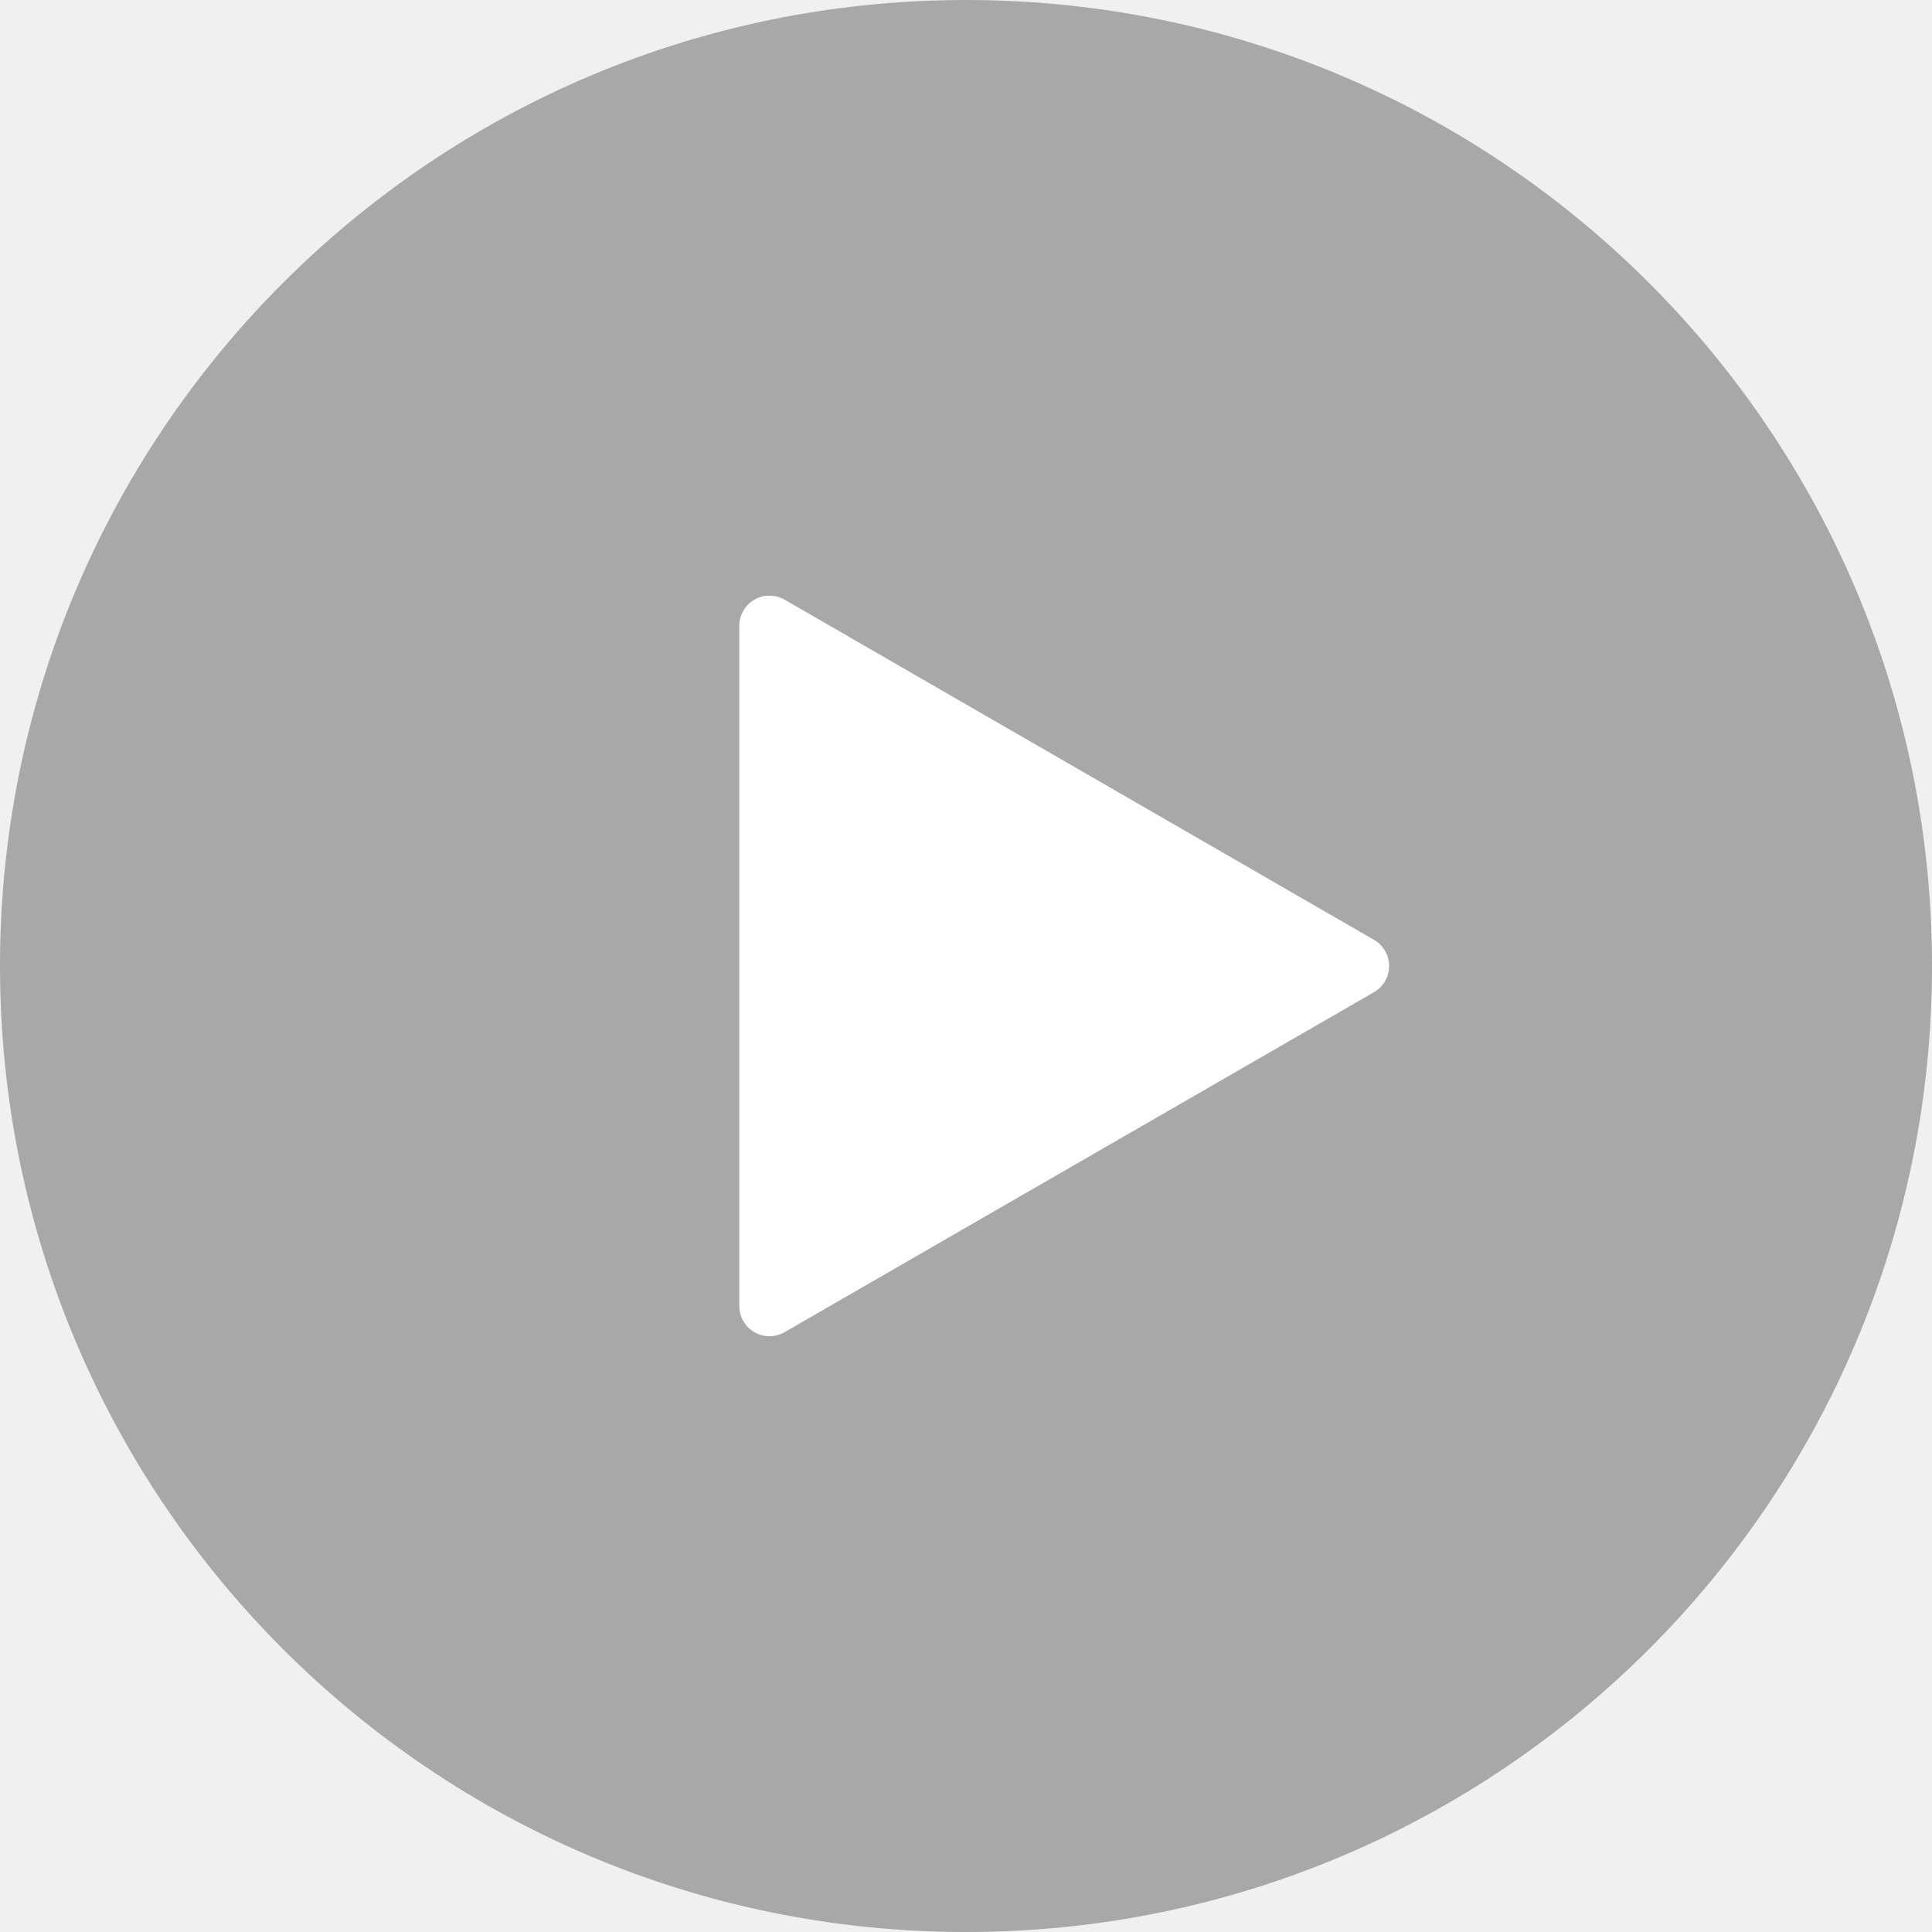
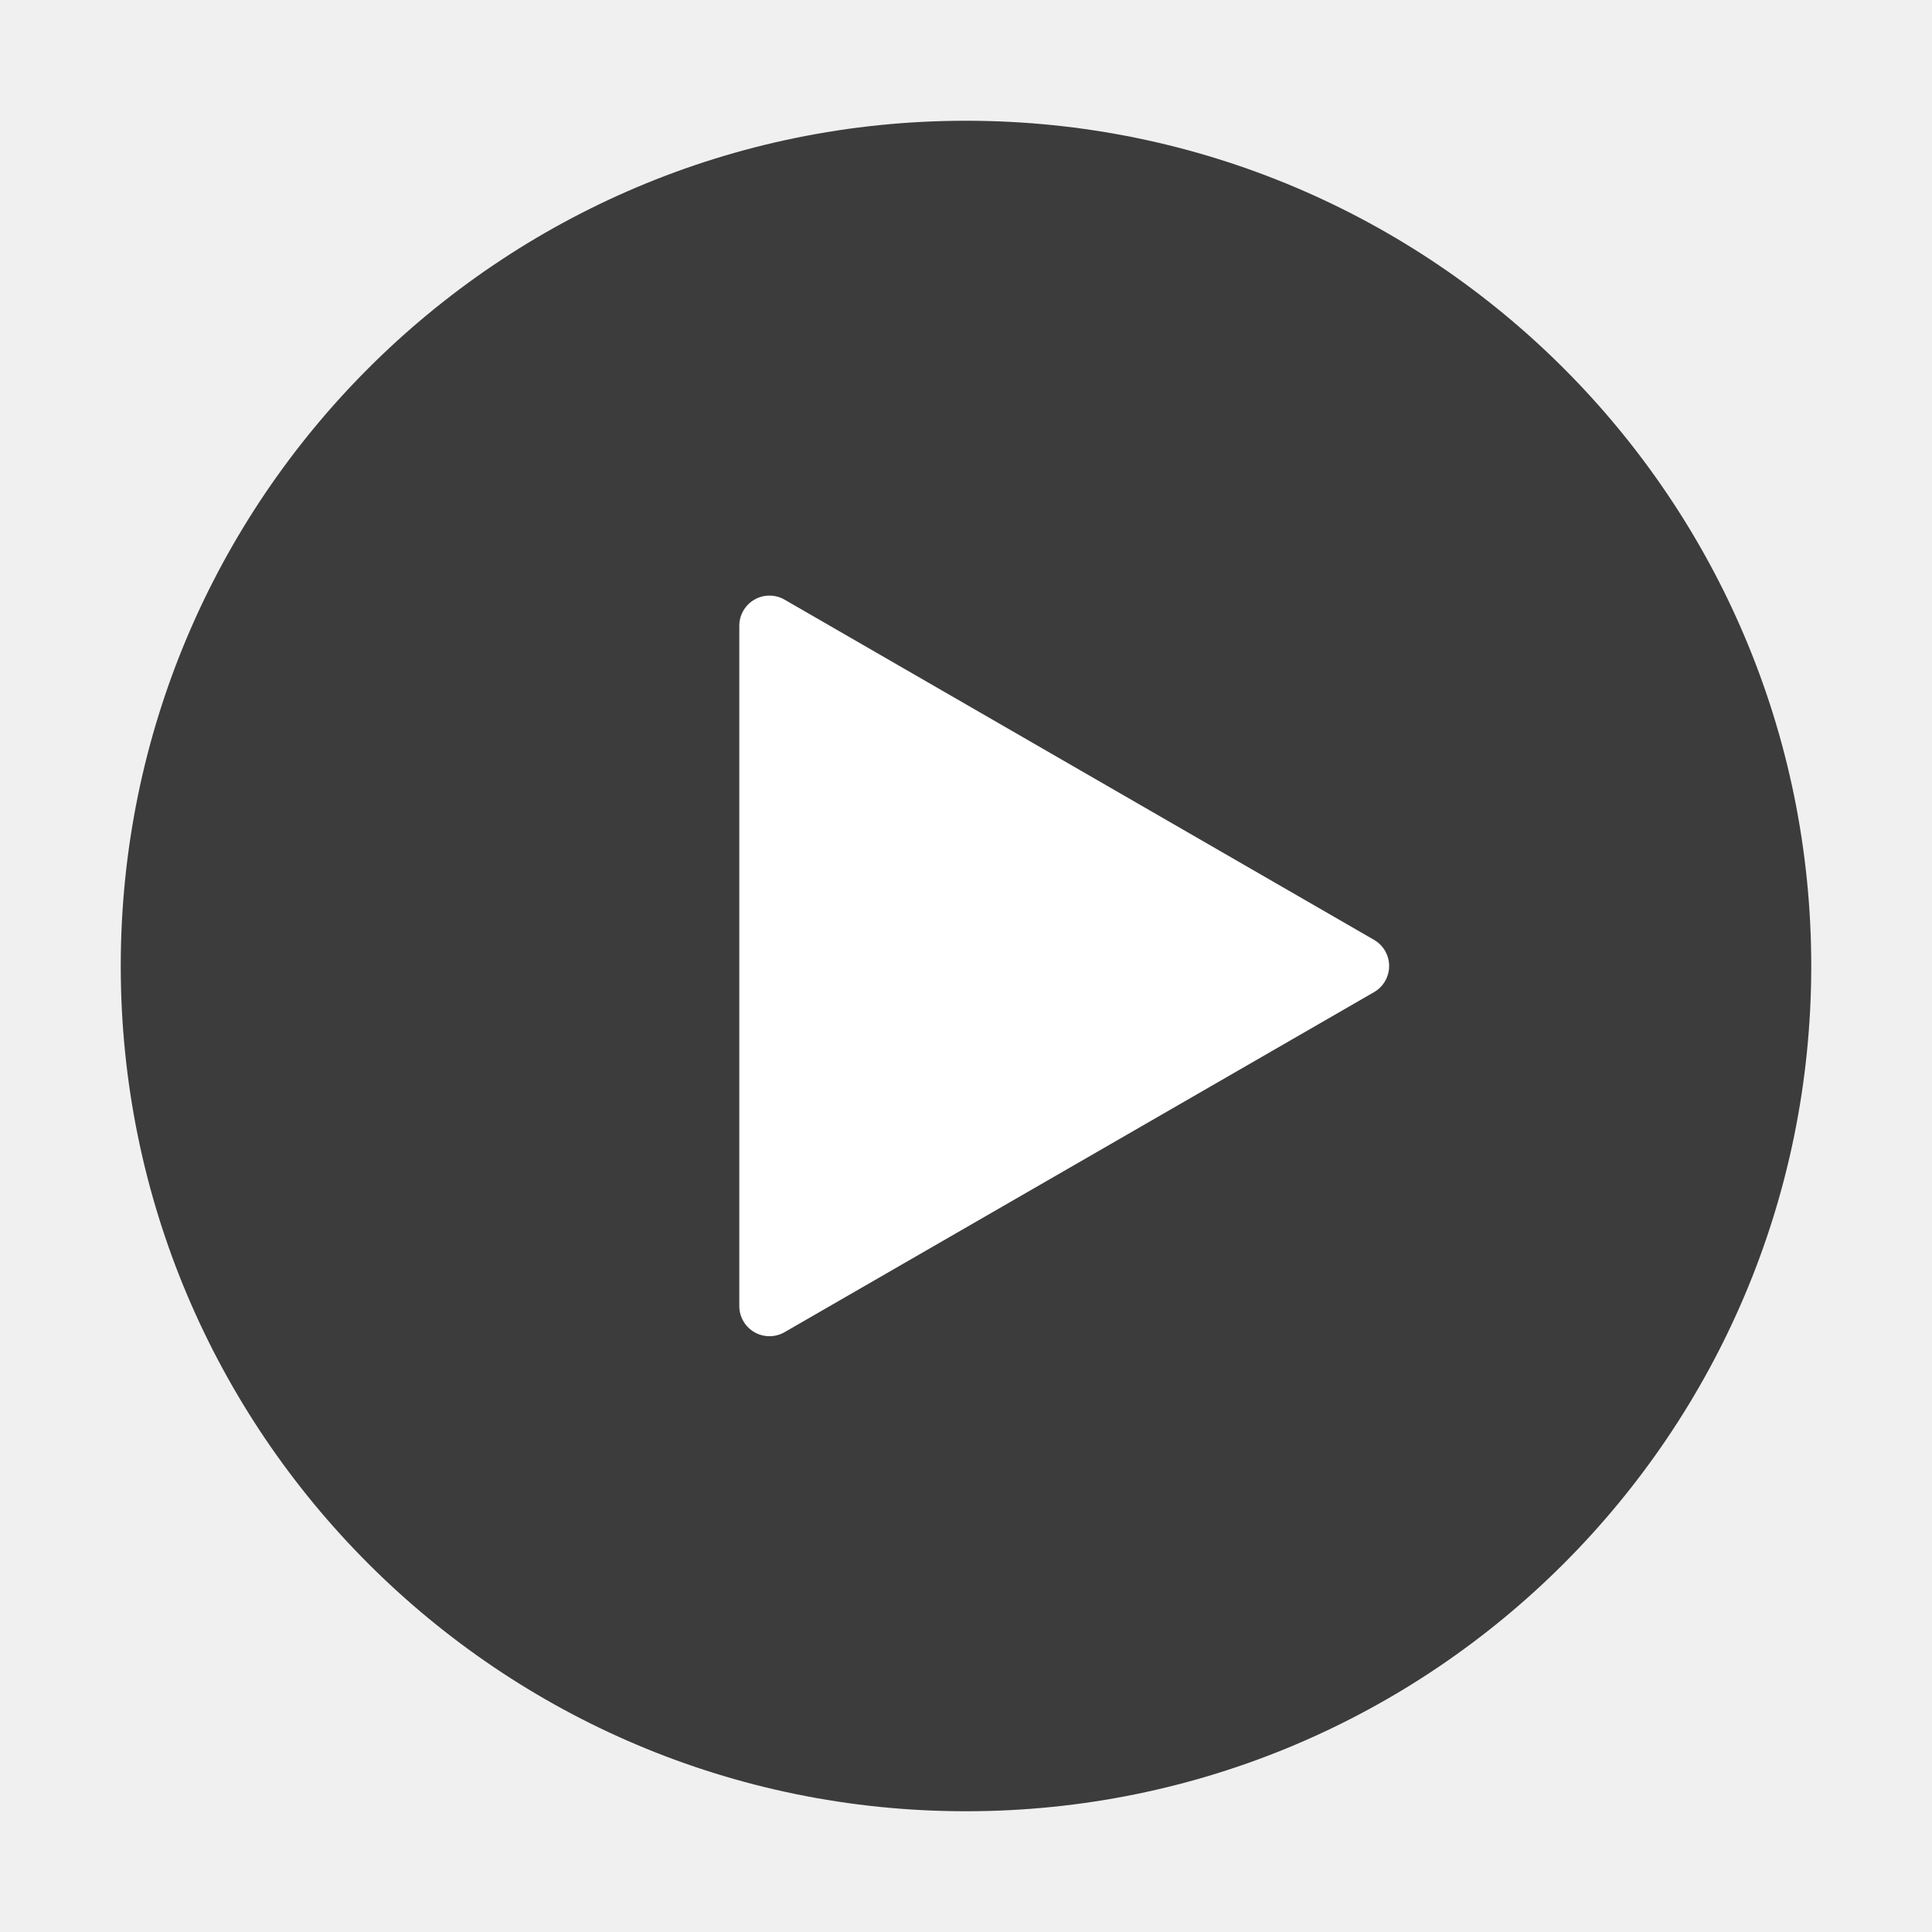
<svg xmlns="http://www.w3.org/2000/svg" viewBox="0 0 64 64">
-   <circle cx="32" cy="32" r="32" opacity=".3" />
+   <circle cx="32" cy="32" r="28" opacity=".75" />
  <path fill="#fff" d="M24.49 20.73v22.54a1 1 0 0 0 1.5.86l19.52-11.26a1 1 0 0 0 0-1.74L26 19.87a1 1 0 0 0-1.51.86z" />
</svg>
